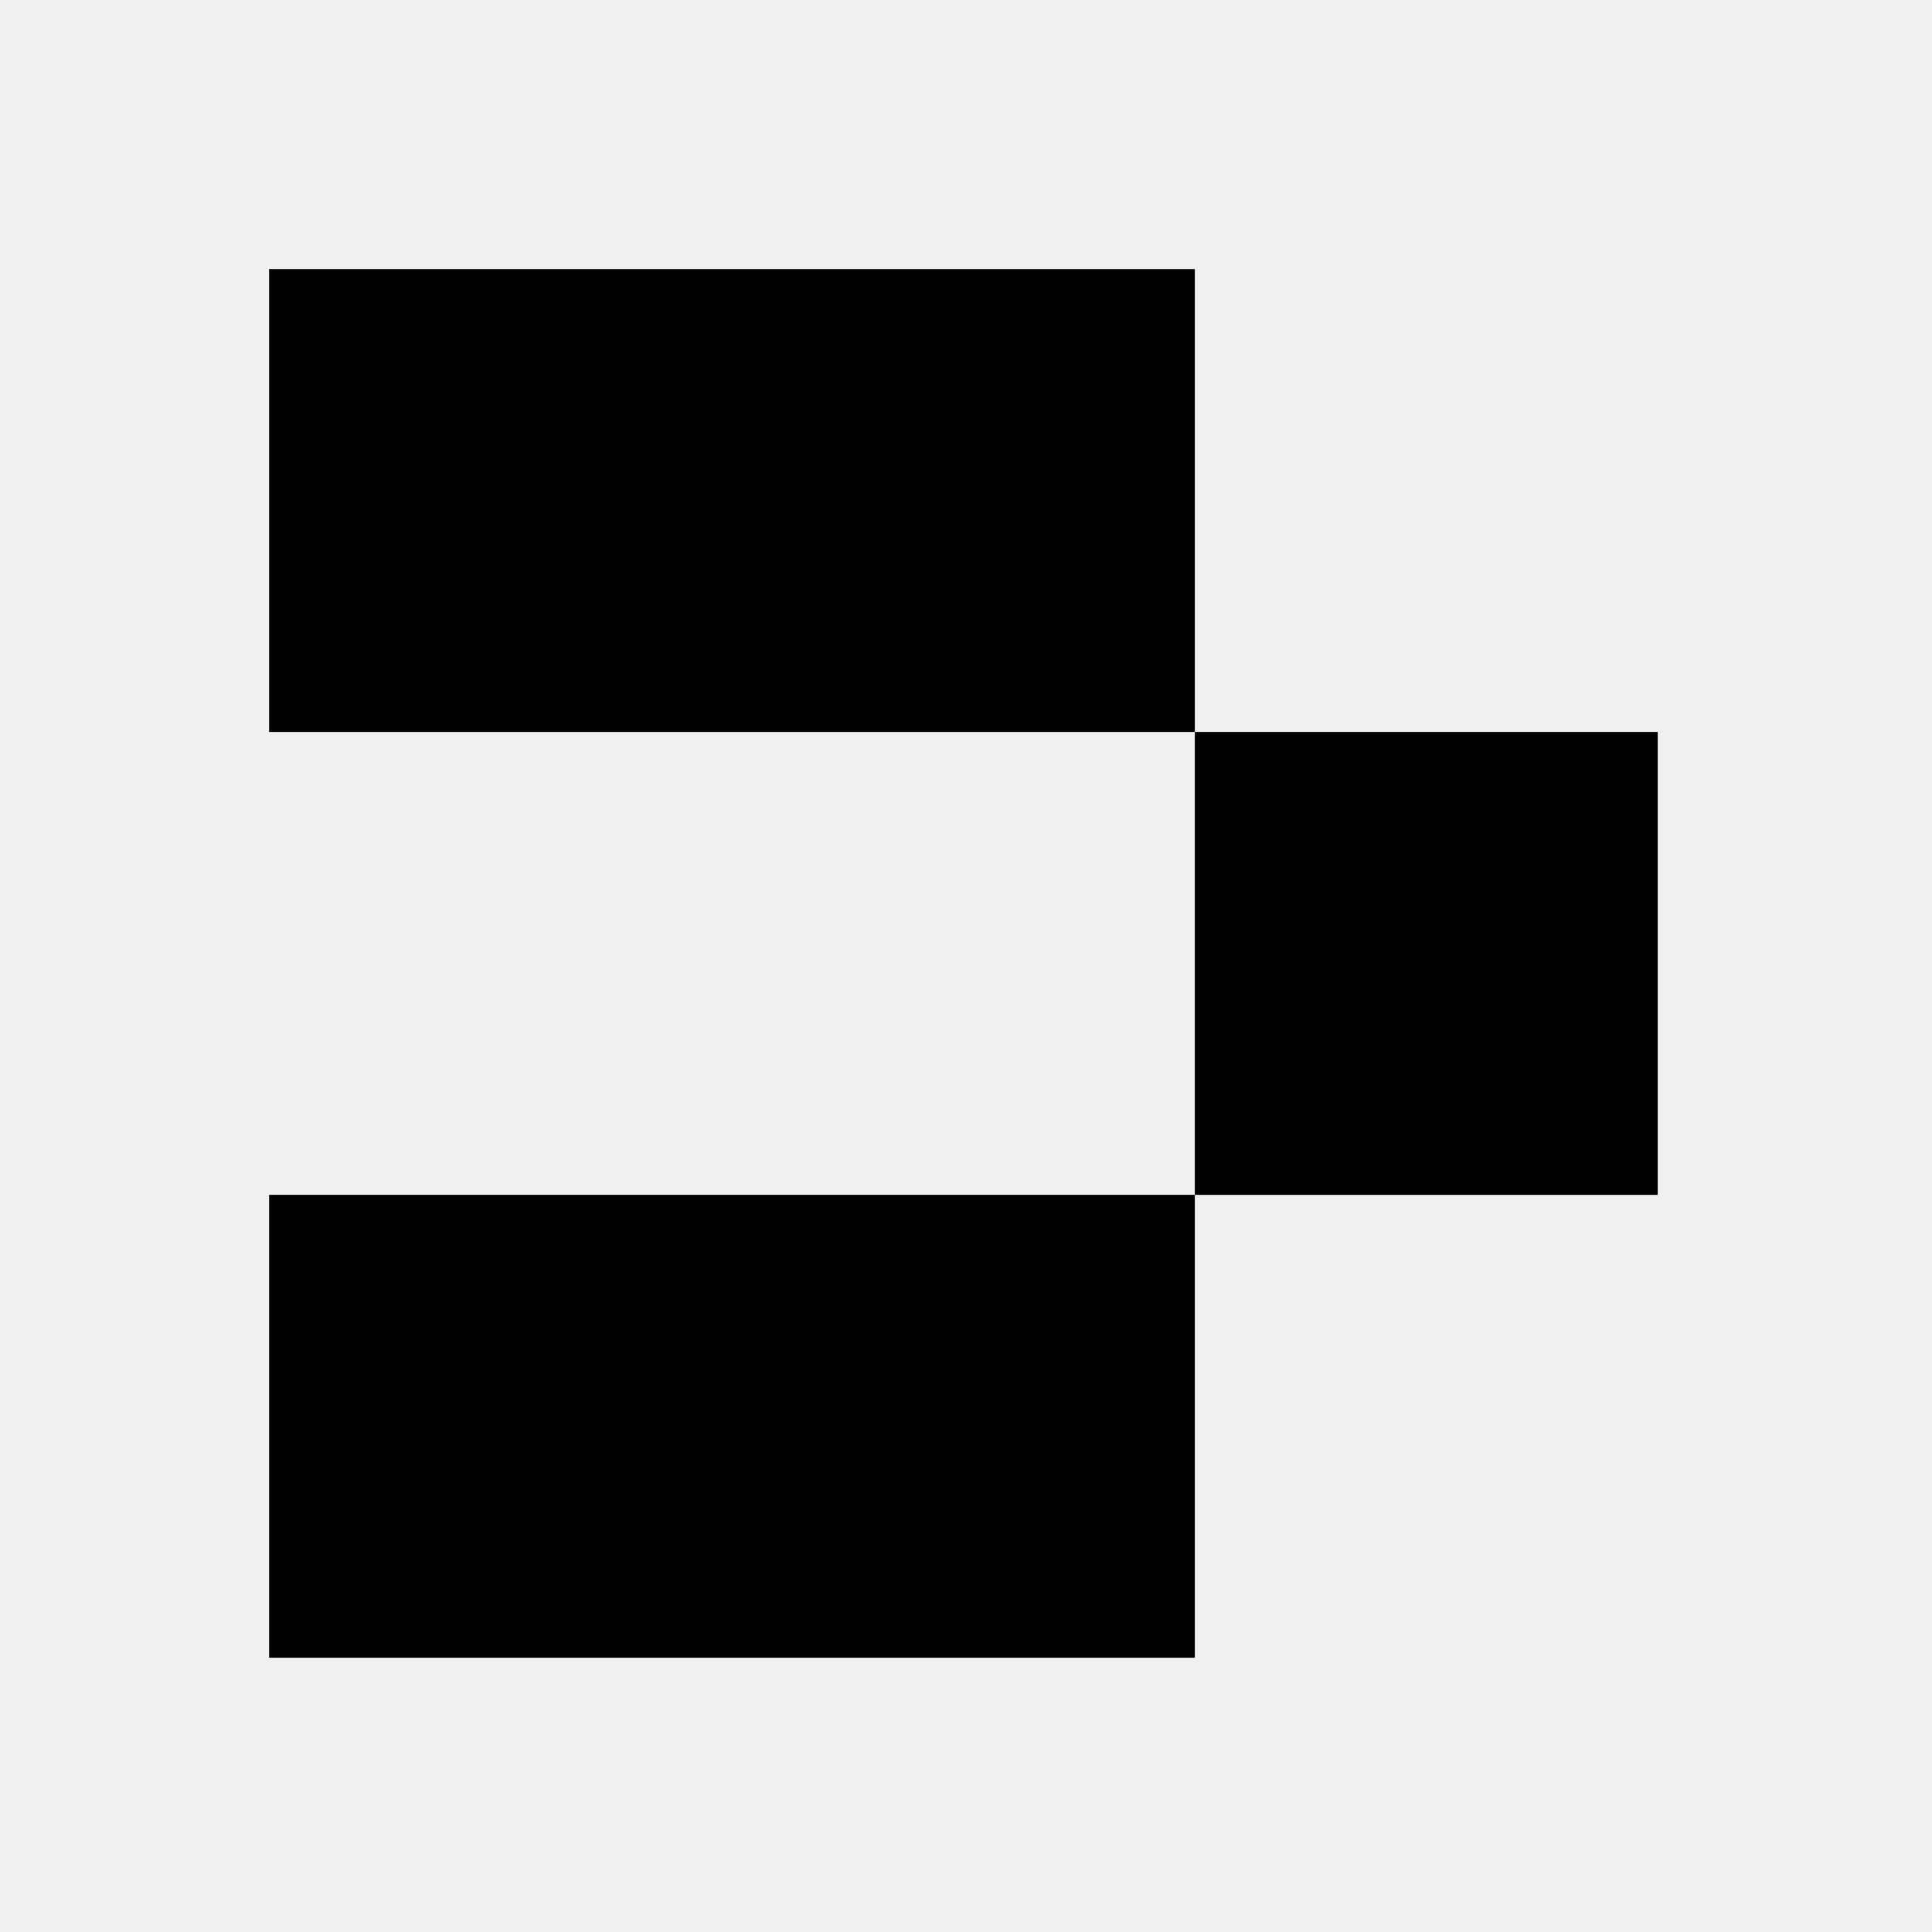
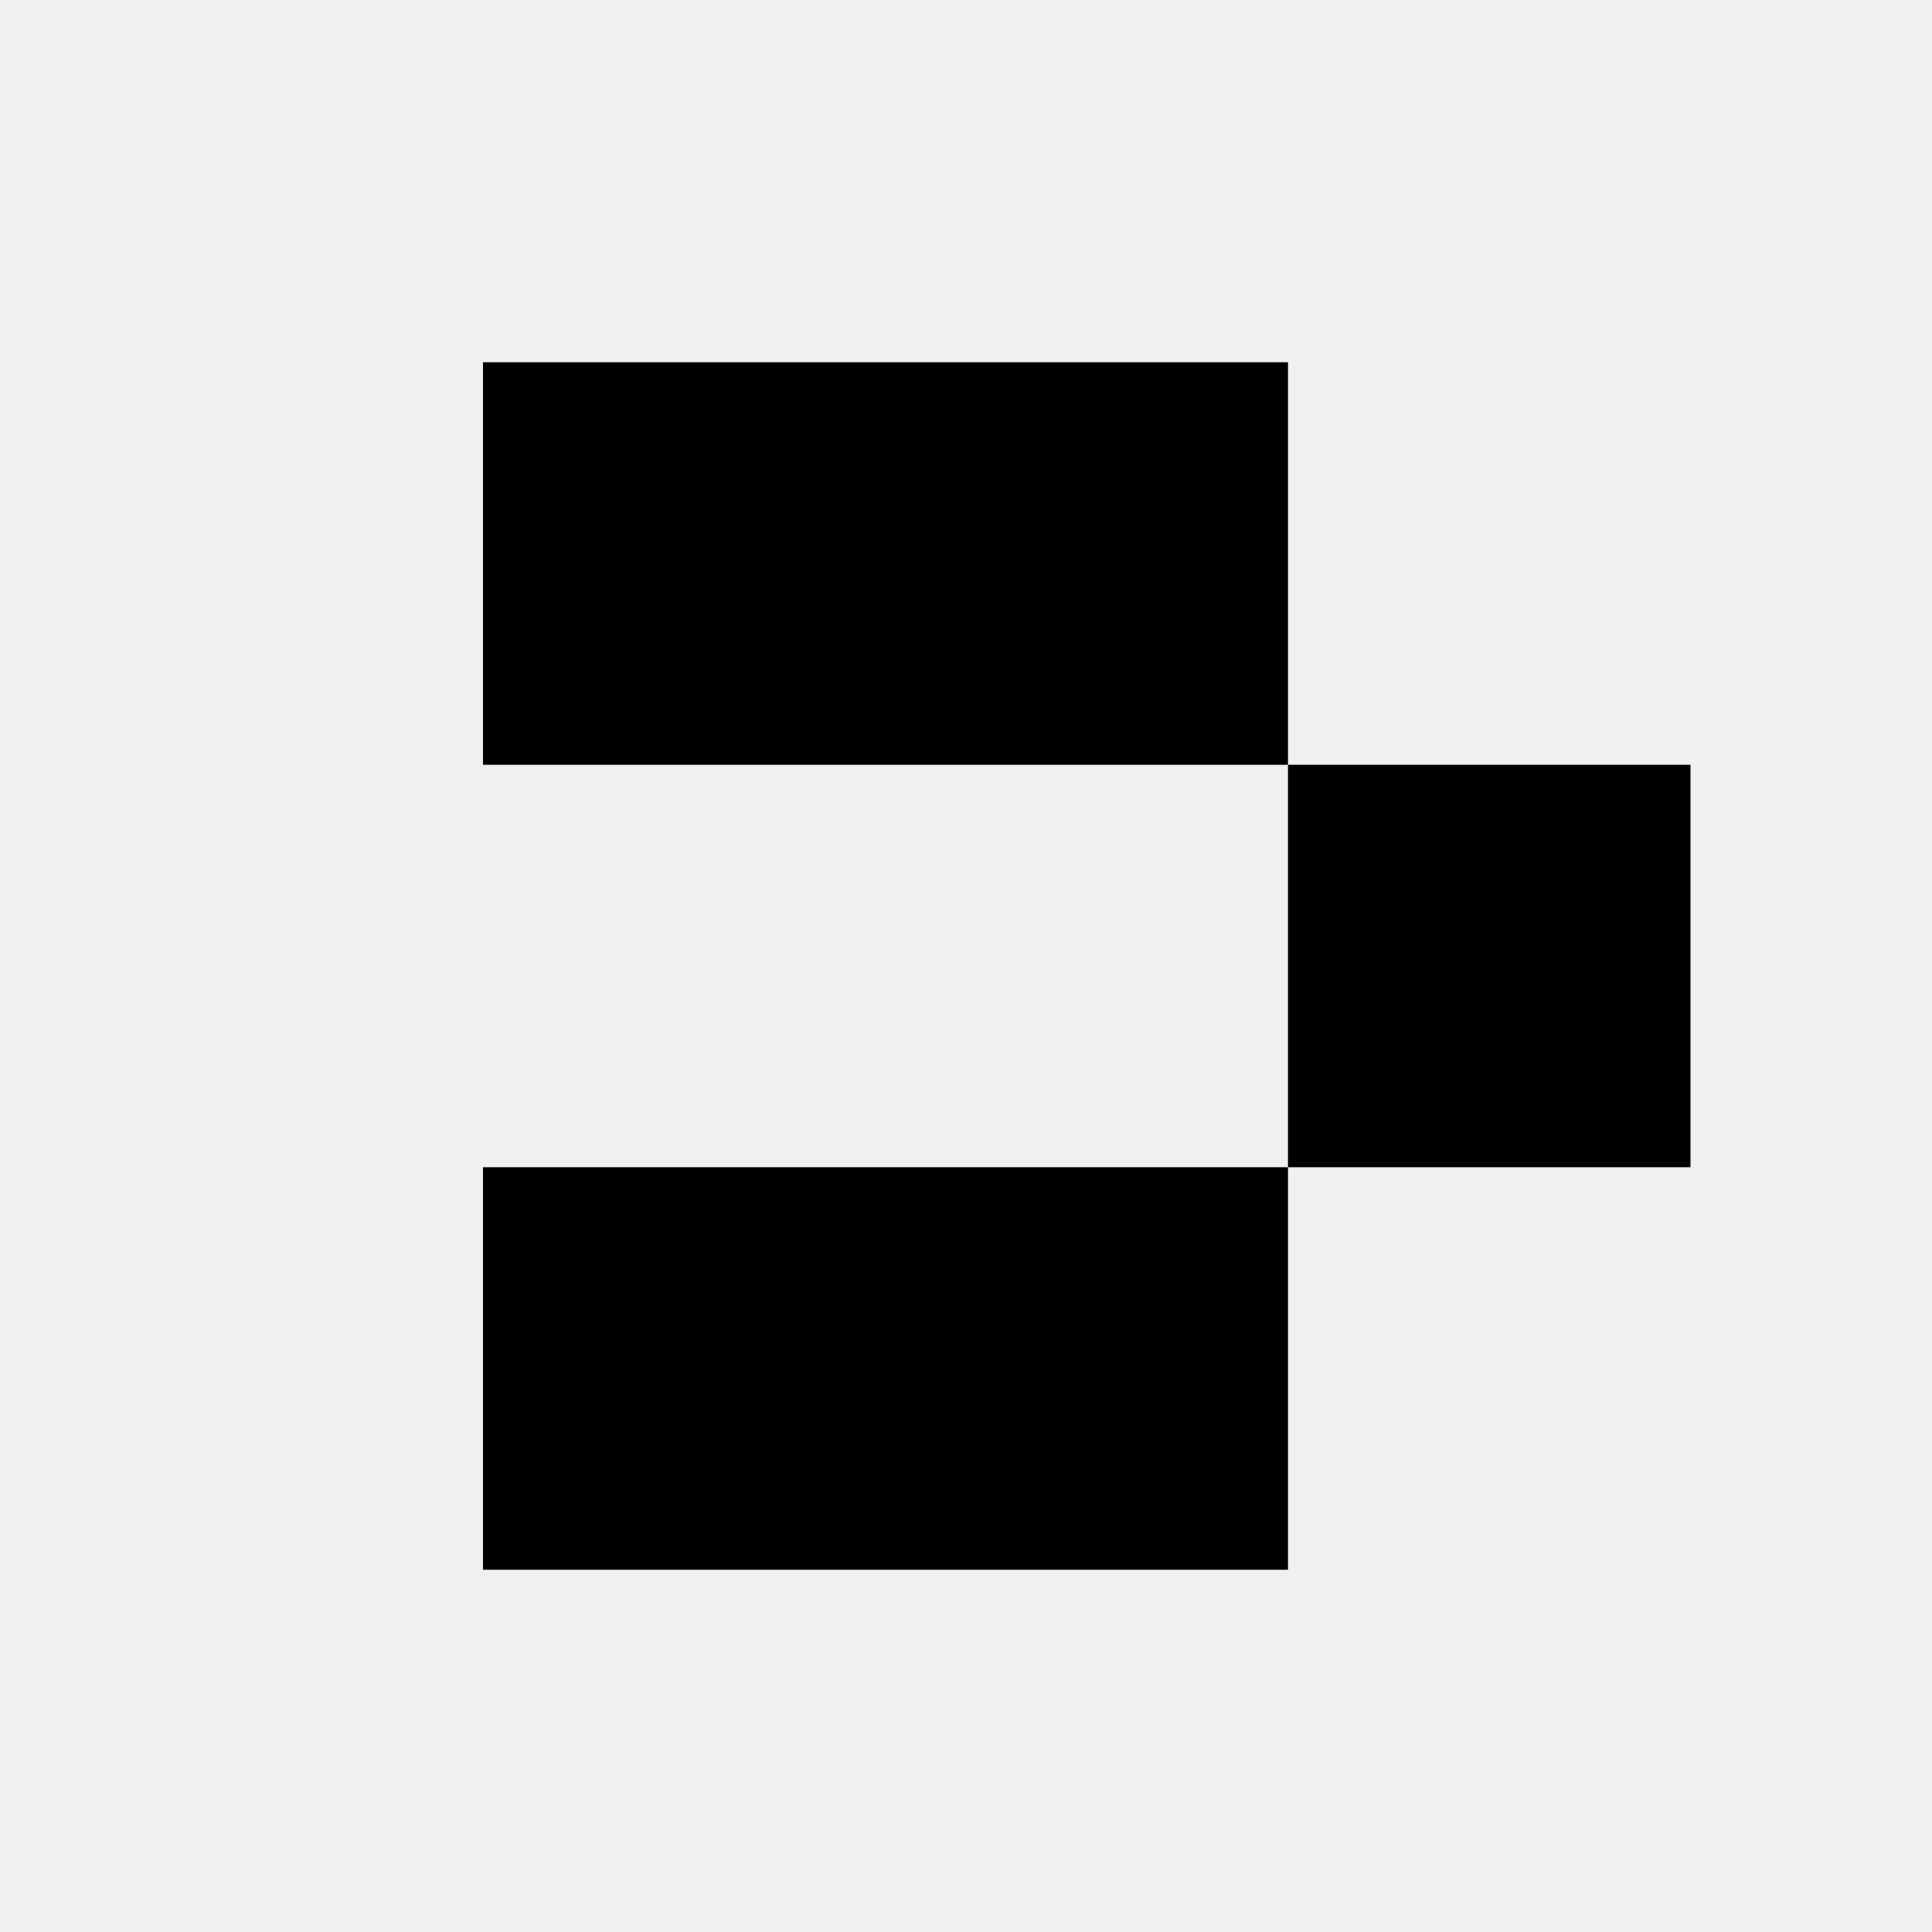
- <svg xmlns="http://www.w3.org/2000/svg" fill="none" viewBox="0 0 64 64">
-   <path fill="#000" d="M8.914 8.914H39.58v15.333H8.915V8.914Zm0 30.666H39.58v15.334H8.915V39.58ZM39.58 24.247h15.334v15.334H39.58V24.247Z" />
+ <svg xmlns="http://www.w3.org/2000/svg" fill="none" viewBox="0 0 32 32">
+   <path fill="#000" d="M21.303 12.667h.03V6H8v6.667h13.303ZM8 19.333V26h13.333v-6.667H8Z" />
+   <path fill="#000" d="M28 12.667h-6.667v6.666H28v-6.666Z" />
  <style>
    path { fill: #000; }
    @media (prefers-color-scheme: dark) {
        path { fill: #FFF; }
    }
  </style>
</svg>
